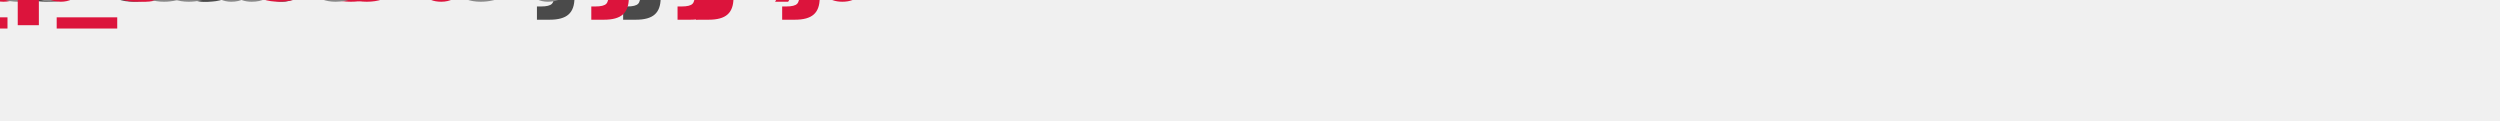
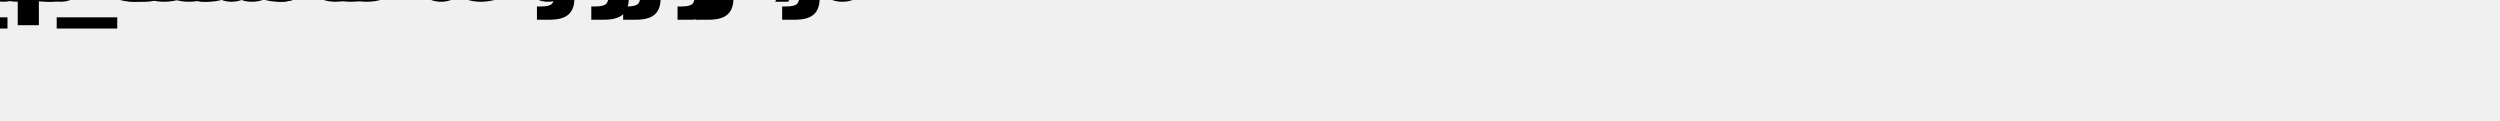
<svg xmlns="http://www.w3.org/2000/svg" width="{{ width }}" height="{{ height }}">
  <defs>
    <pattern id="stripes" patternUnits="userSpaceOnUse" width="10" height="10" patternTransform="rotate(45)">
-       <rect width="5" height="10" fill="#DC143C" />
-       <rect x="5" width="5" height="10" fill="#FF6B6B" />
+       <rect width="5" height="10" fill="{{ fill_color_1 }}" />
+       <rect x="5" width="5" height="10" fill="{{ fill_color_2 }}" />
    </pattern>
  </defs>
-   <rect width="{{ width }}" height="{{ height }}" fill="white" />
-   <text x="{{ title_x }}" y="{{ title_y }}" font-family="DejaVu Sans" font-size="{{ title_font_size }}" font-weight="bold" fill="#4A4A4A" text-anchor="middle">
+   <rect width="{{ width }}" height="{{ height }}" fill="{{ background_color }}" />
+   <text x="{{ title_x }}" y="{{ title_y }}" font-family="DejaVu Sans" font-size="{{ title_font_size }}" font-weight="bold" fill="{{ title_text_color }}" text-anchor="middle">
    Our Goal
  </text>
-   <rect x="{{ tube_x }}" y="{{ tube_y }}" width="{{ tube_width }}" height="{{ tube_height }}" fill="white" stroke="#6B6B6B" stroke-width="3" rx="10" />
+   <rect x="{{ tube_x }}" y="{{ tube_y }}" width="{{ tube_width }}" height="{{ tube_height }}" fill="{{ tube_fill_color }}" stroke="{{ tube_stroke_color }}" stroke-width="3" rx="10" />
  <rect x="{{ fill_x }}" y="{{ fill_y }}" width="{{ fill_width }}" height="{{ fill_height }}" fill="url(#stripes)" rx="10" />
-   <circle cx="{{ bulb_center_x }}" cy="{{ bulb_center_y }}" r="{{ bulb_radius }}" fill="white" stroke="#6B6B6B" stroke-width="3" />
+   <circle cx="{{ bulb_center_x }}" cy="{{ bulb_center_y }}" r="{{ bulb_radius }}" fill="{{ tube_fill_color }}" stroke="{{ tube_stroke_color }}" stroke-width="3" />
  <circle cx="{{ bulb_center_x }}" cy="{{ bulb_center_y }}" r="{{ bulb_fill_radius }}" fill="url(#stripes)" />

  
  {% for marker in percentage_markers %}
-   <line x1="{{ marker.line_x1 }}" y1="{{ marker.y }}" x2="{{ marker.line_x2 }}" y2="{{ marker.y }}" stroke="#888" stroke-width="2" />
-   <text x="{{ marker.text_x }}" y="{{ marker.text_y }}" font-family="DejaVu Sans" font-size="{{ marker.font_size }}" fill="#888" text-anchor="end">{{ marker.percentage }}%</text>
+   <line x1="{{ marker.line_x1 }}" y1="{{ marker.y }}" x2="{{ marker.line_x2 }}" y2="{{ marker.y }}" stroke="{{ marker_stroke_color }}" stroke-width="2" />
+   <text x="{{ marker.text_x }}" y="{{ marker.text_y }}" font-family="DejaVu Sans" font-size="{{ marker.font_size }}" fill="{{ marker_text_color }}" text-anchor="end">{{ marker.percentage }}%</text>
  {% endfor %}

  
-   <text x="{{ text_x }}" y="{{ achieved_y }}" font-family="DejaVu Sans" font-size="{{ amount_font_size }}" font-weight="bold" fill="#DC143C" text-anchor="middle">
+   <text x="{{ text_x }}" y="{{ achieved_y }}" font-family="DejaVu Sans" font-size="{{ amount_font_size }}" font-weight="bold" fill="{{ achieved_text_color }}" text-anchor="middle">
    ${{ achieved_amount }}
  </text>
-   <text x="{{ text_x }}" y="{{ achieved_label_y }}" font-family="DejaVu Sans" font-size="{{ label_font_size }}" fill="#888888" text-anchor="middle">
+   <text x="{{ text_x }}" y="{{ achieved_label_y }}" font-family="DejaVu Sans" font-size="{{ label_font_size }}" fill="{{ text_secondary_color }}" text-anchor="middle">
    achieved
  </text>
-   <text x="{{ text_x }}" y="{{ goal_y }}" font-family="DejaVu Sans" font-size="{{ amount_font_size }}" font-weight="bold" fill="#4A4A4A" text-anchor="middle">
+   <text x="{{ text_x }}" y="{{ goal_y }}" font-family="DejaVu Sans" font-size="{{ amount_font_size }}" font-weight="bold" fill="{{ text_primary_color }}" text-anchor="middle">
    ${{ goal_amount }}
  </text>
-   <text x="{{ text_x }}" y="{{ goal_label_y }}" font-family="DejaVu Sans" font-size="{{ label_font_size }}" fill="#888888" text-anchor="middle">
+   <text x="{{ text_x }}" y="{{ goal_label_y }}" font-family="DejaVu Sans" font-size="{{ label_font_size }}" fill="{{ text_secondary_color }}" text-anchor="middle">
    goal
  </text>
-   <text x="{{ text_x }}" y="{{ percent_y }}" font-family="DejaVu Sans" font-size="{{ percent_font_size }}" font-weight="bold" fill="#DC143C" text-anchor="middle">
+   <text x="{{ text_x }}" y="{{ percent_y }}" font-family="DejaVu Sans" font-size="{{ percent_font_size }}" font-weight="bold" fill="{{ achieved_text_color }}" text-anchor="middle">
    {{ progress_percent }}%
  </text>
-   <text x="{{ text_x }}" y="{{ percent_label_y }}" font-family="DejaVu Sans" font-size="{{ percent_label_font_size }}" fill="#888888" text-anchor="middle">
+   <text x="{{ text_x }}" y="{{ percent_label_y }}" font-family="DejaVu Sans" font-size="{{ percent_label_font_size }}" fill="{{ text_secondary_color }}" text-anchor="middle">
    of our goal reached
  </text>
</svg>
